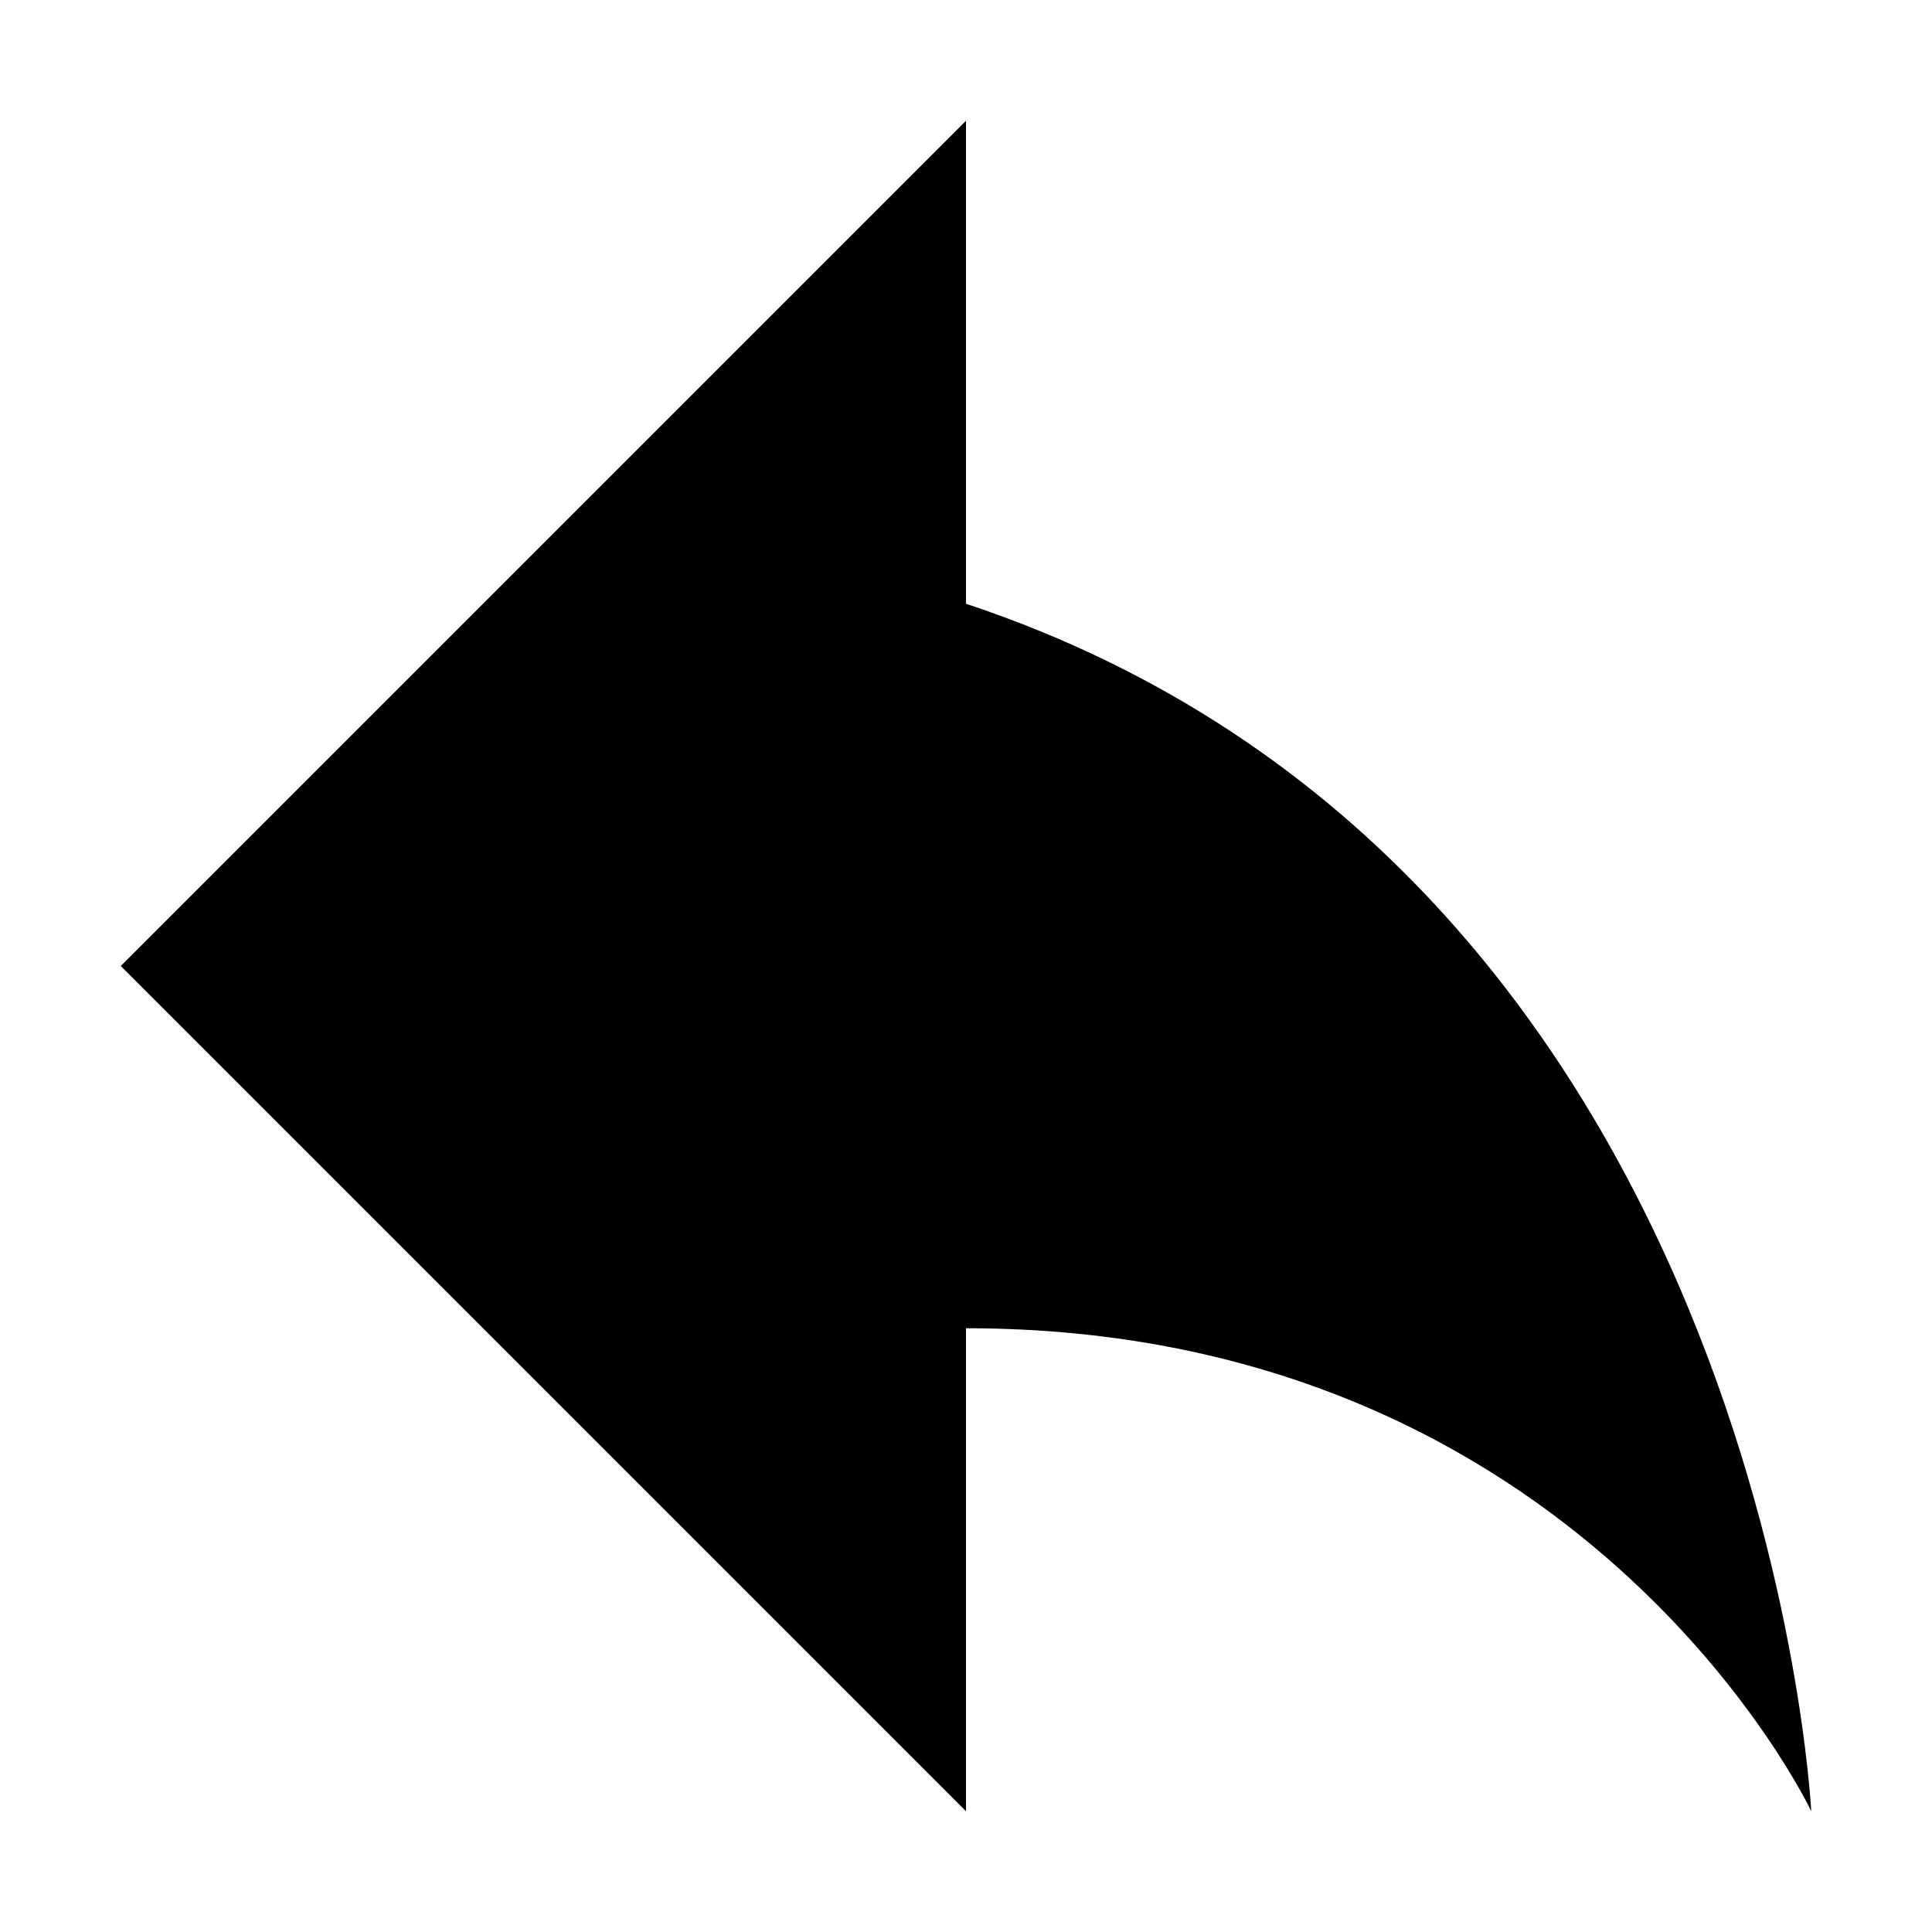
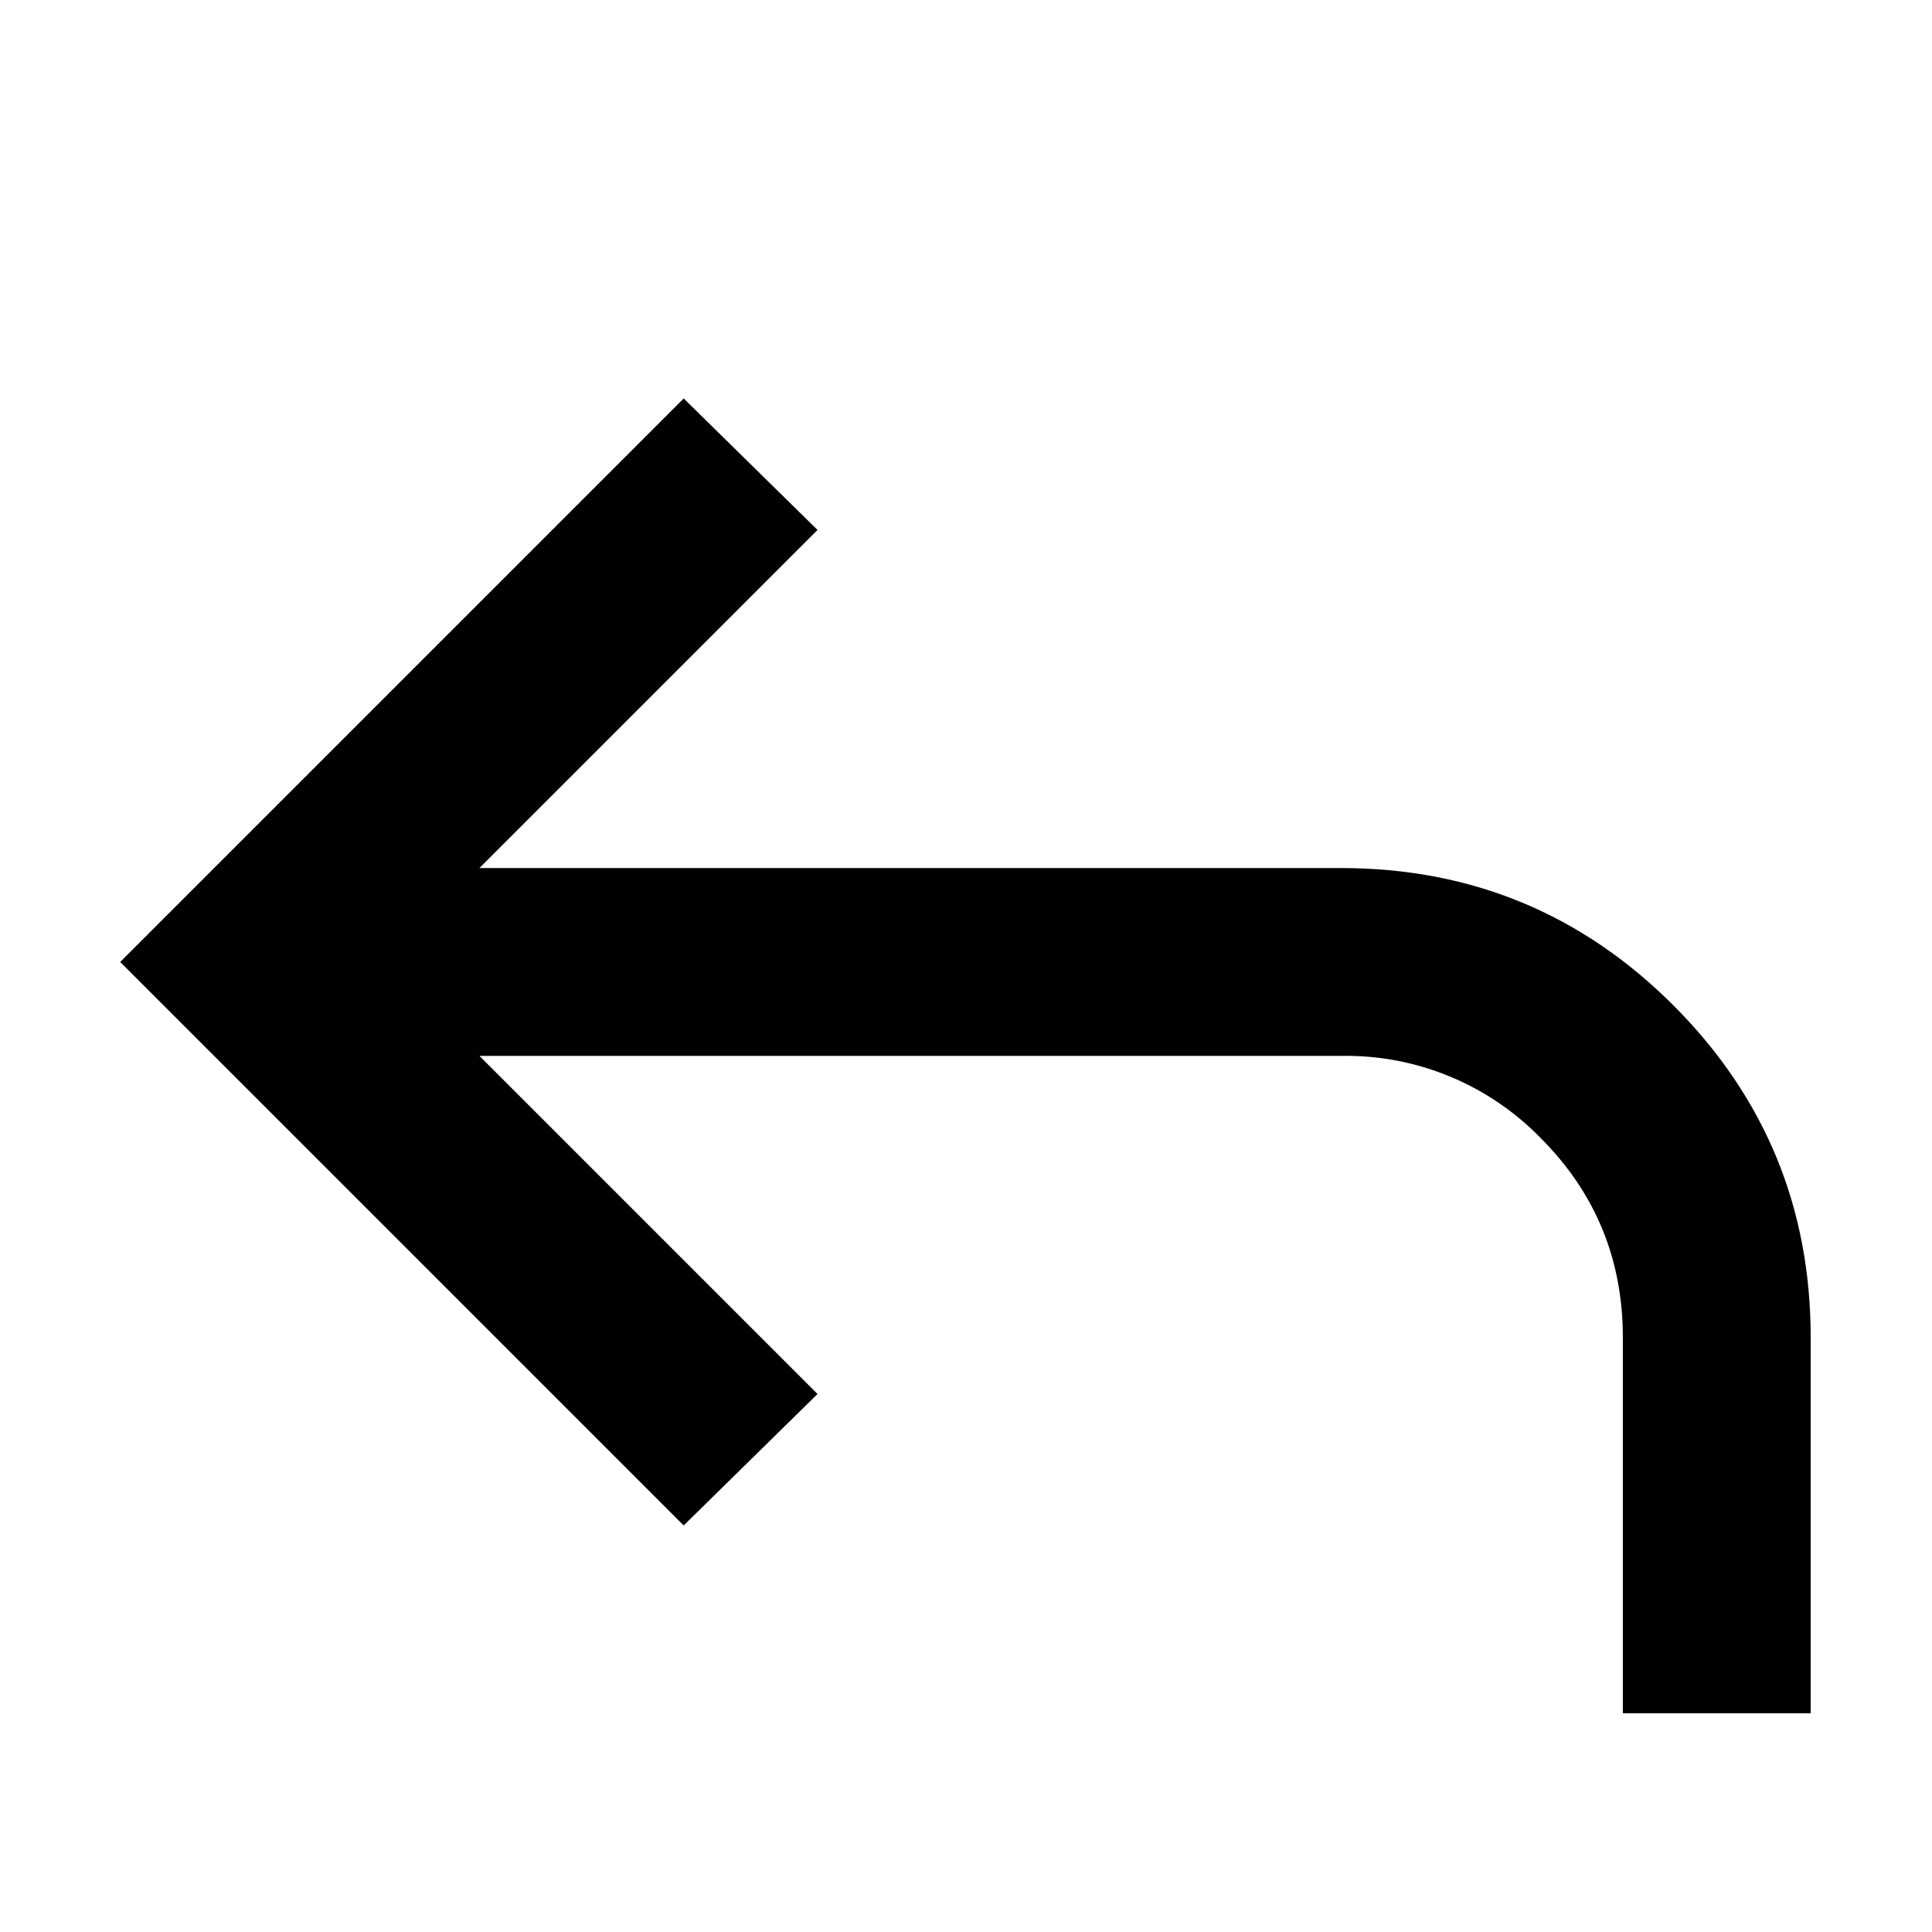
- <svg xmlns="http://www.w3.org/2000/svg" height="16" width="16" version="1.1">
-   <g transform="matrix(-1,0,0,1,16,-1036.4)">
-     <path d="m1 1051.4s0.391-7.803 7-10v-4l7 7-7 7v-4c-5.116 0-7 4-7 4z" />
-   </g>
+ <svg xmlns="http://www.w3.org/2000/svg" viewBox="0 0 16 16" height="16" width="16" xml:space="preserve" style="fill-rule:evenodd;clip-rule:evenodd;stroke-linejoin:round;stroke-miterlimit:2">
+   <path d="M19 19v-4c0-.833-.292-1.542-.875-2.125A2.894 2.894 0 0 0 16 12H6.825l3.6 3.6L9 17l-6-6 6-6 1.425 1.4-3.6 3.6H16c1.383 0 2.563.487 3.538 1.462C20.513 12.438 21 13.617 21 15v4h-2Z" style="fill-rule:nonzero" transform="matrix(.77778 0 0 .77778 -1.338 -.589)" />
</svg>
